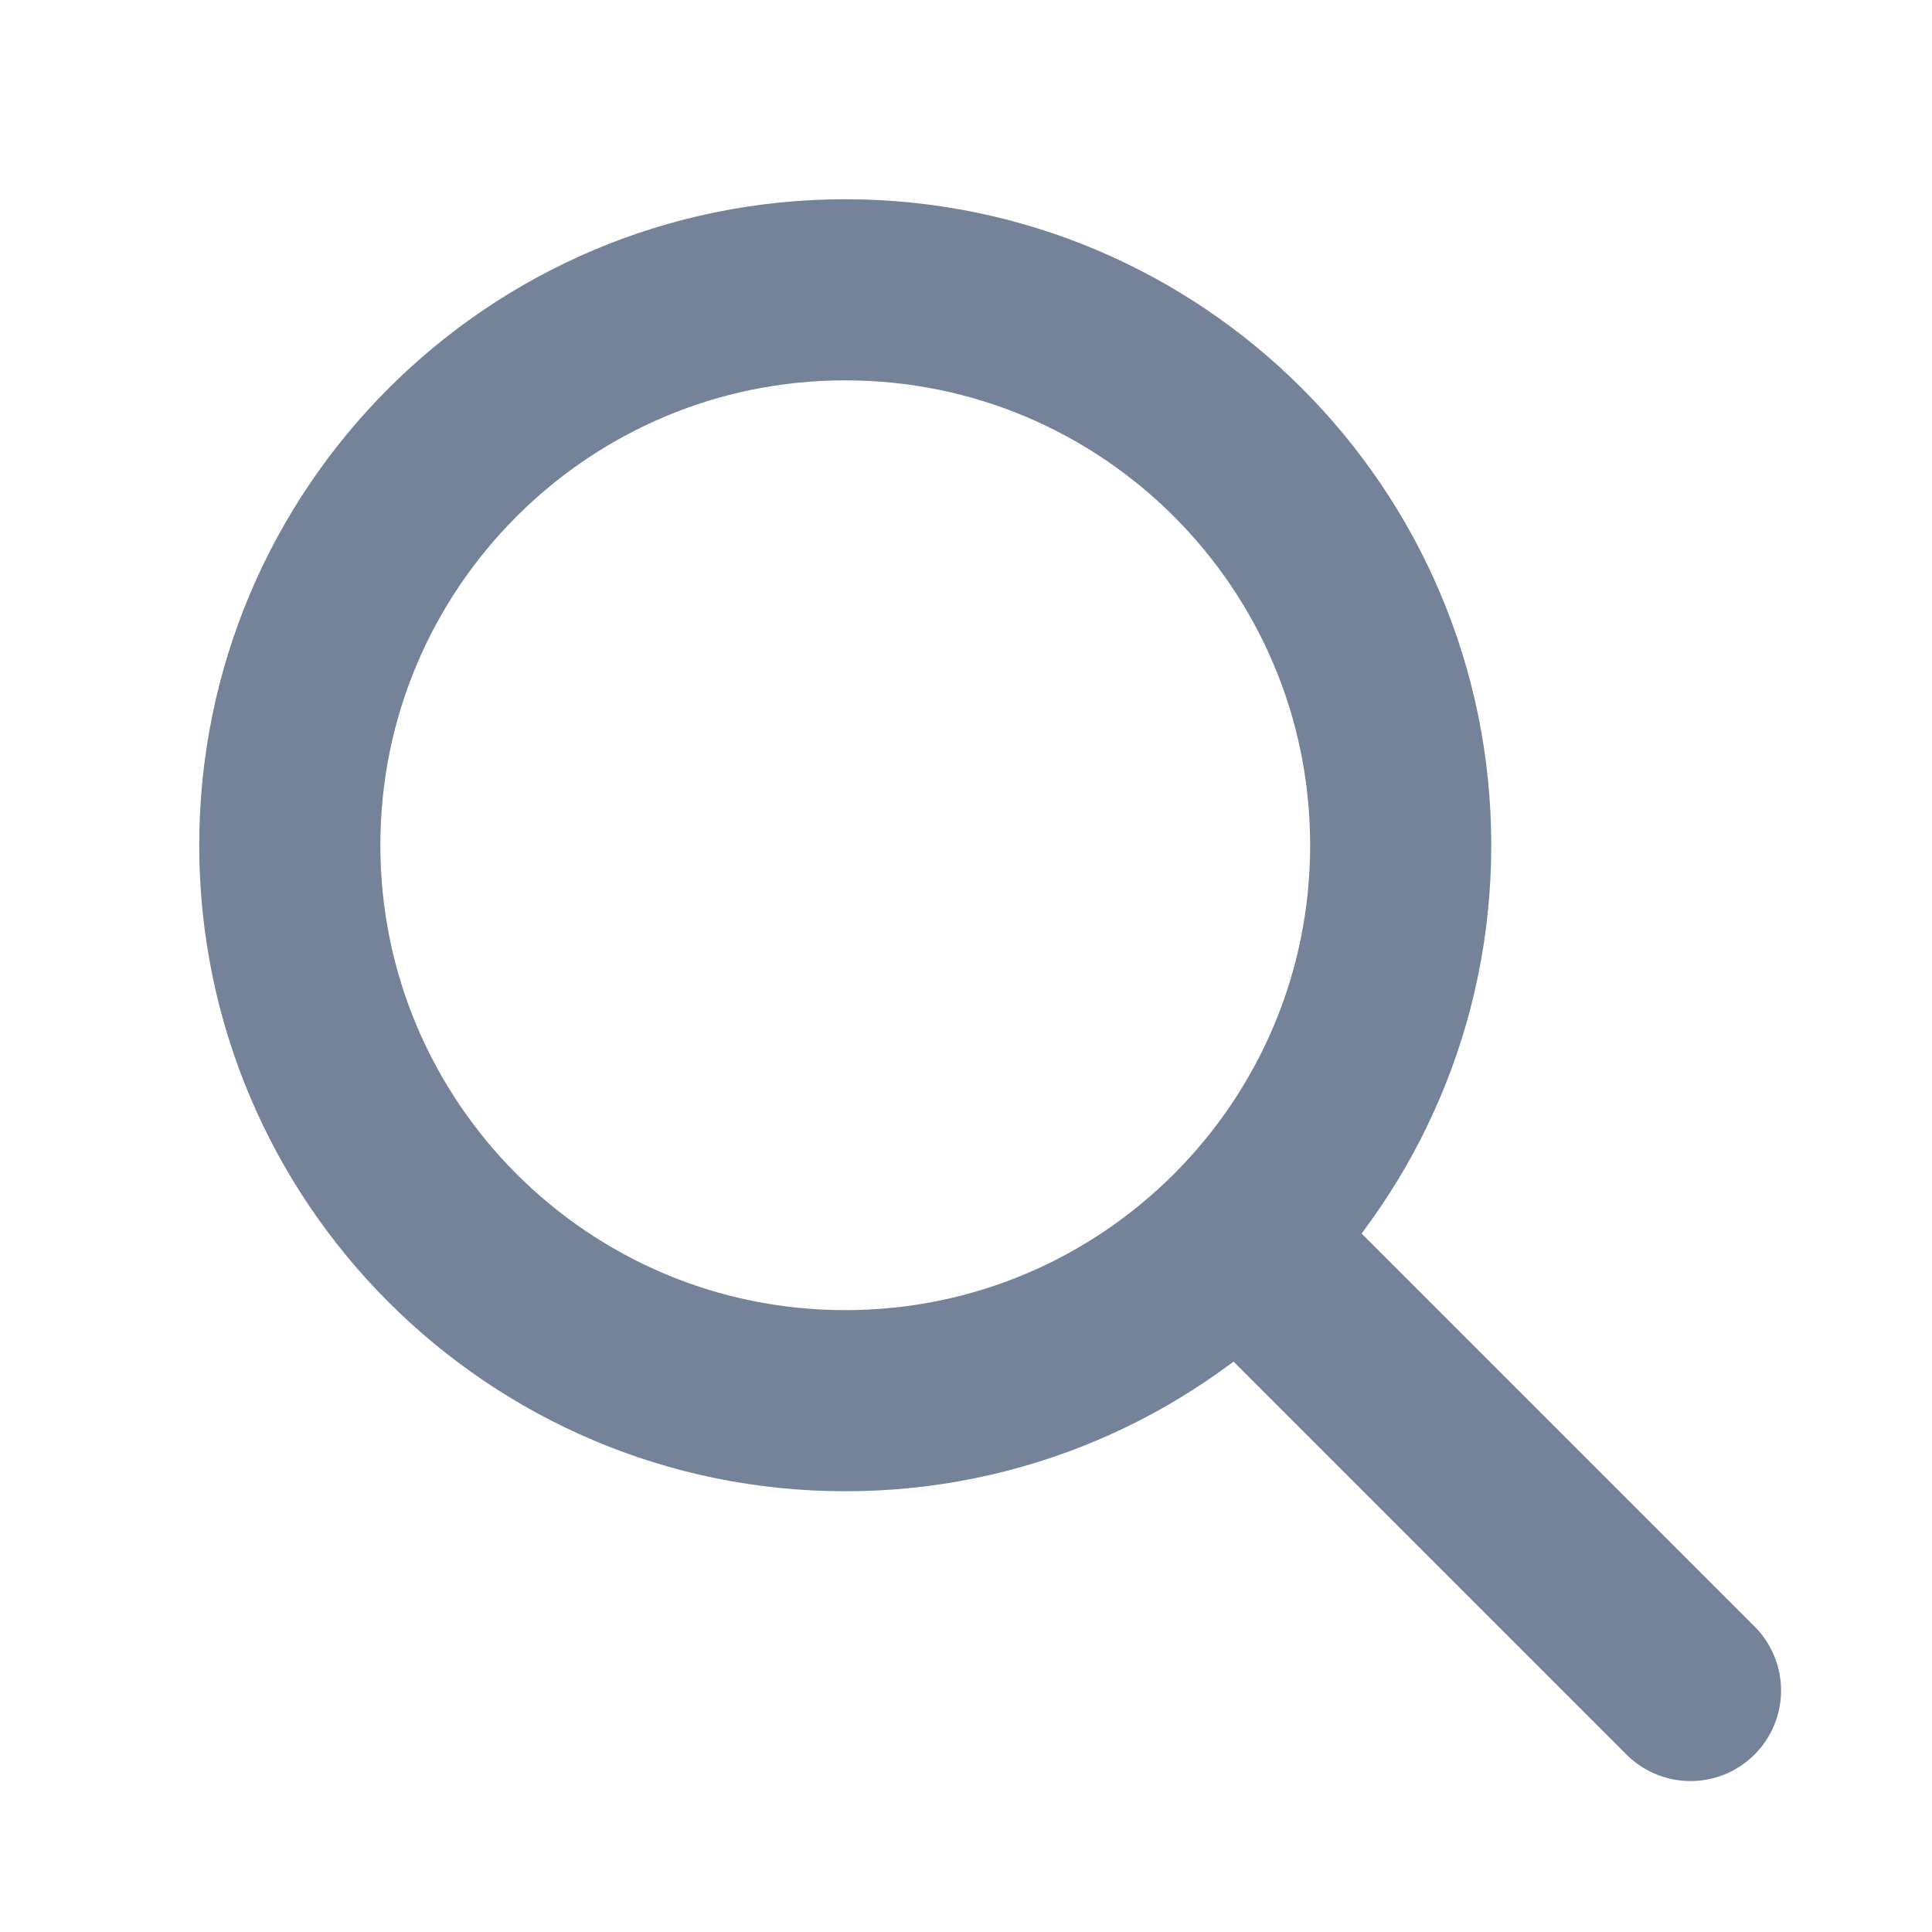
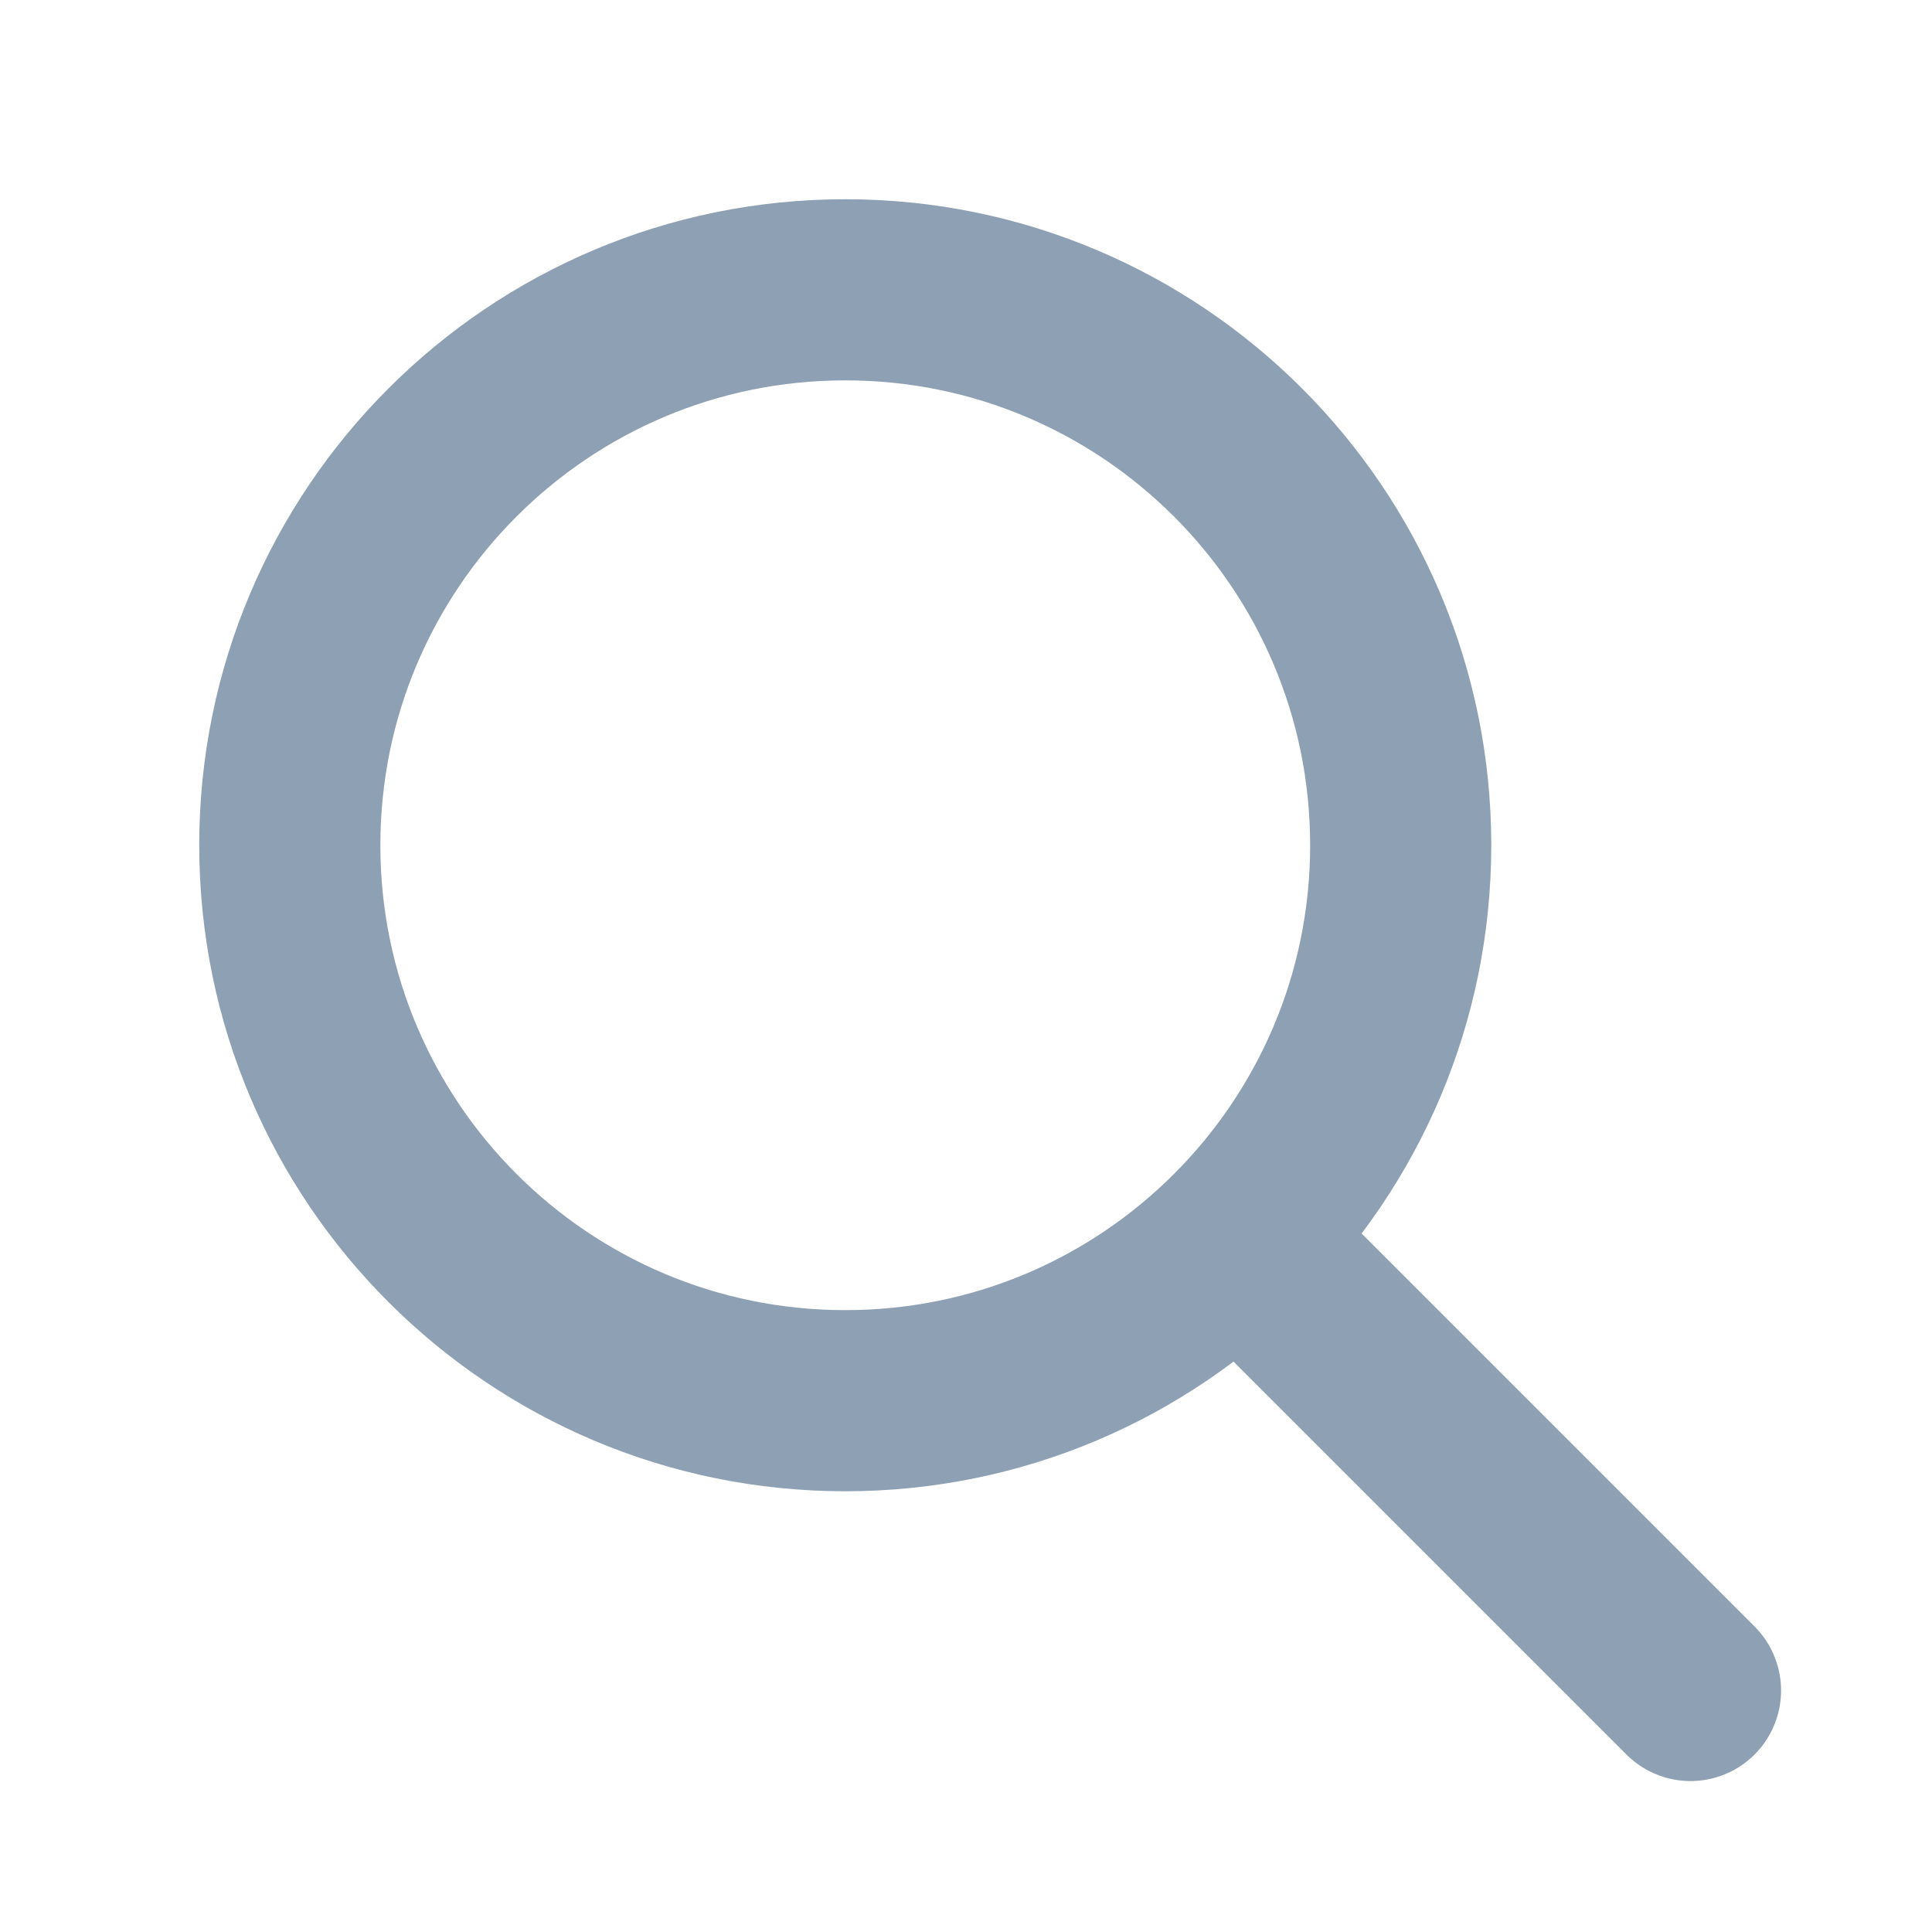
<svg xmlns="http://www.w3.org/2000/svg" width="16" height="16" viewBox="0 0 16 16">
-   <circle cx="7" cy="7" r="4.6" stroke="#748399" stroke-width="1.5" fill="none" />
-   <path d="M10.5 10.5 L14 14" stroke="#748399" stroke-width="1.5" fill="none" stroke-linecap="round" />
+   <circle cx="7" cy="7" r="4.6" stroke="#8ea0b3" stroke-width="1.5" fill="none" />
+   <path d="M10.5 10.5 L14 14" stroke="#8ea0b3" stroke-width="1.5" fill="none" stroke-linecap="round" />
</svg>
